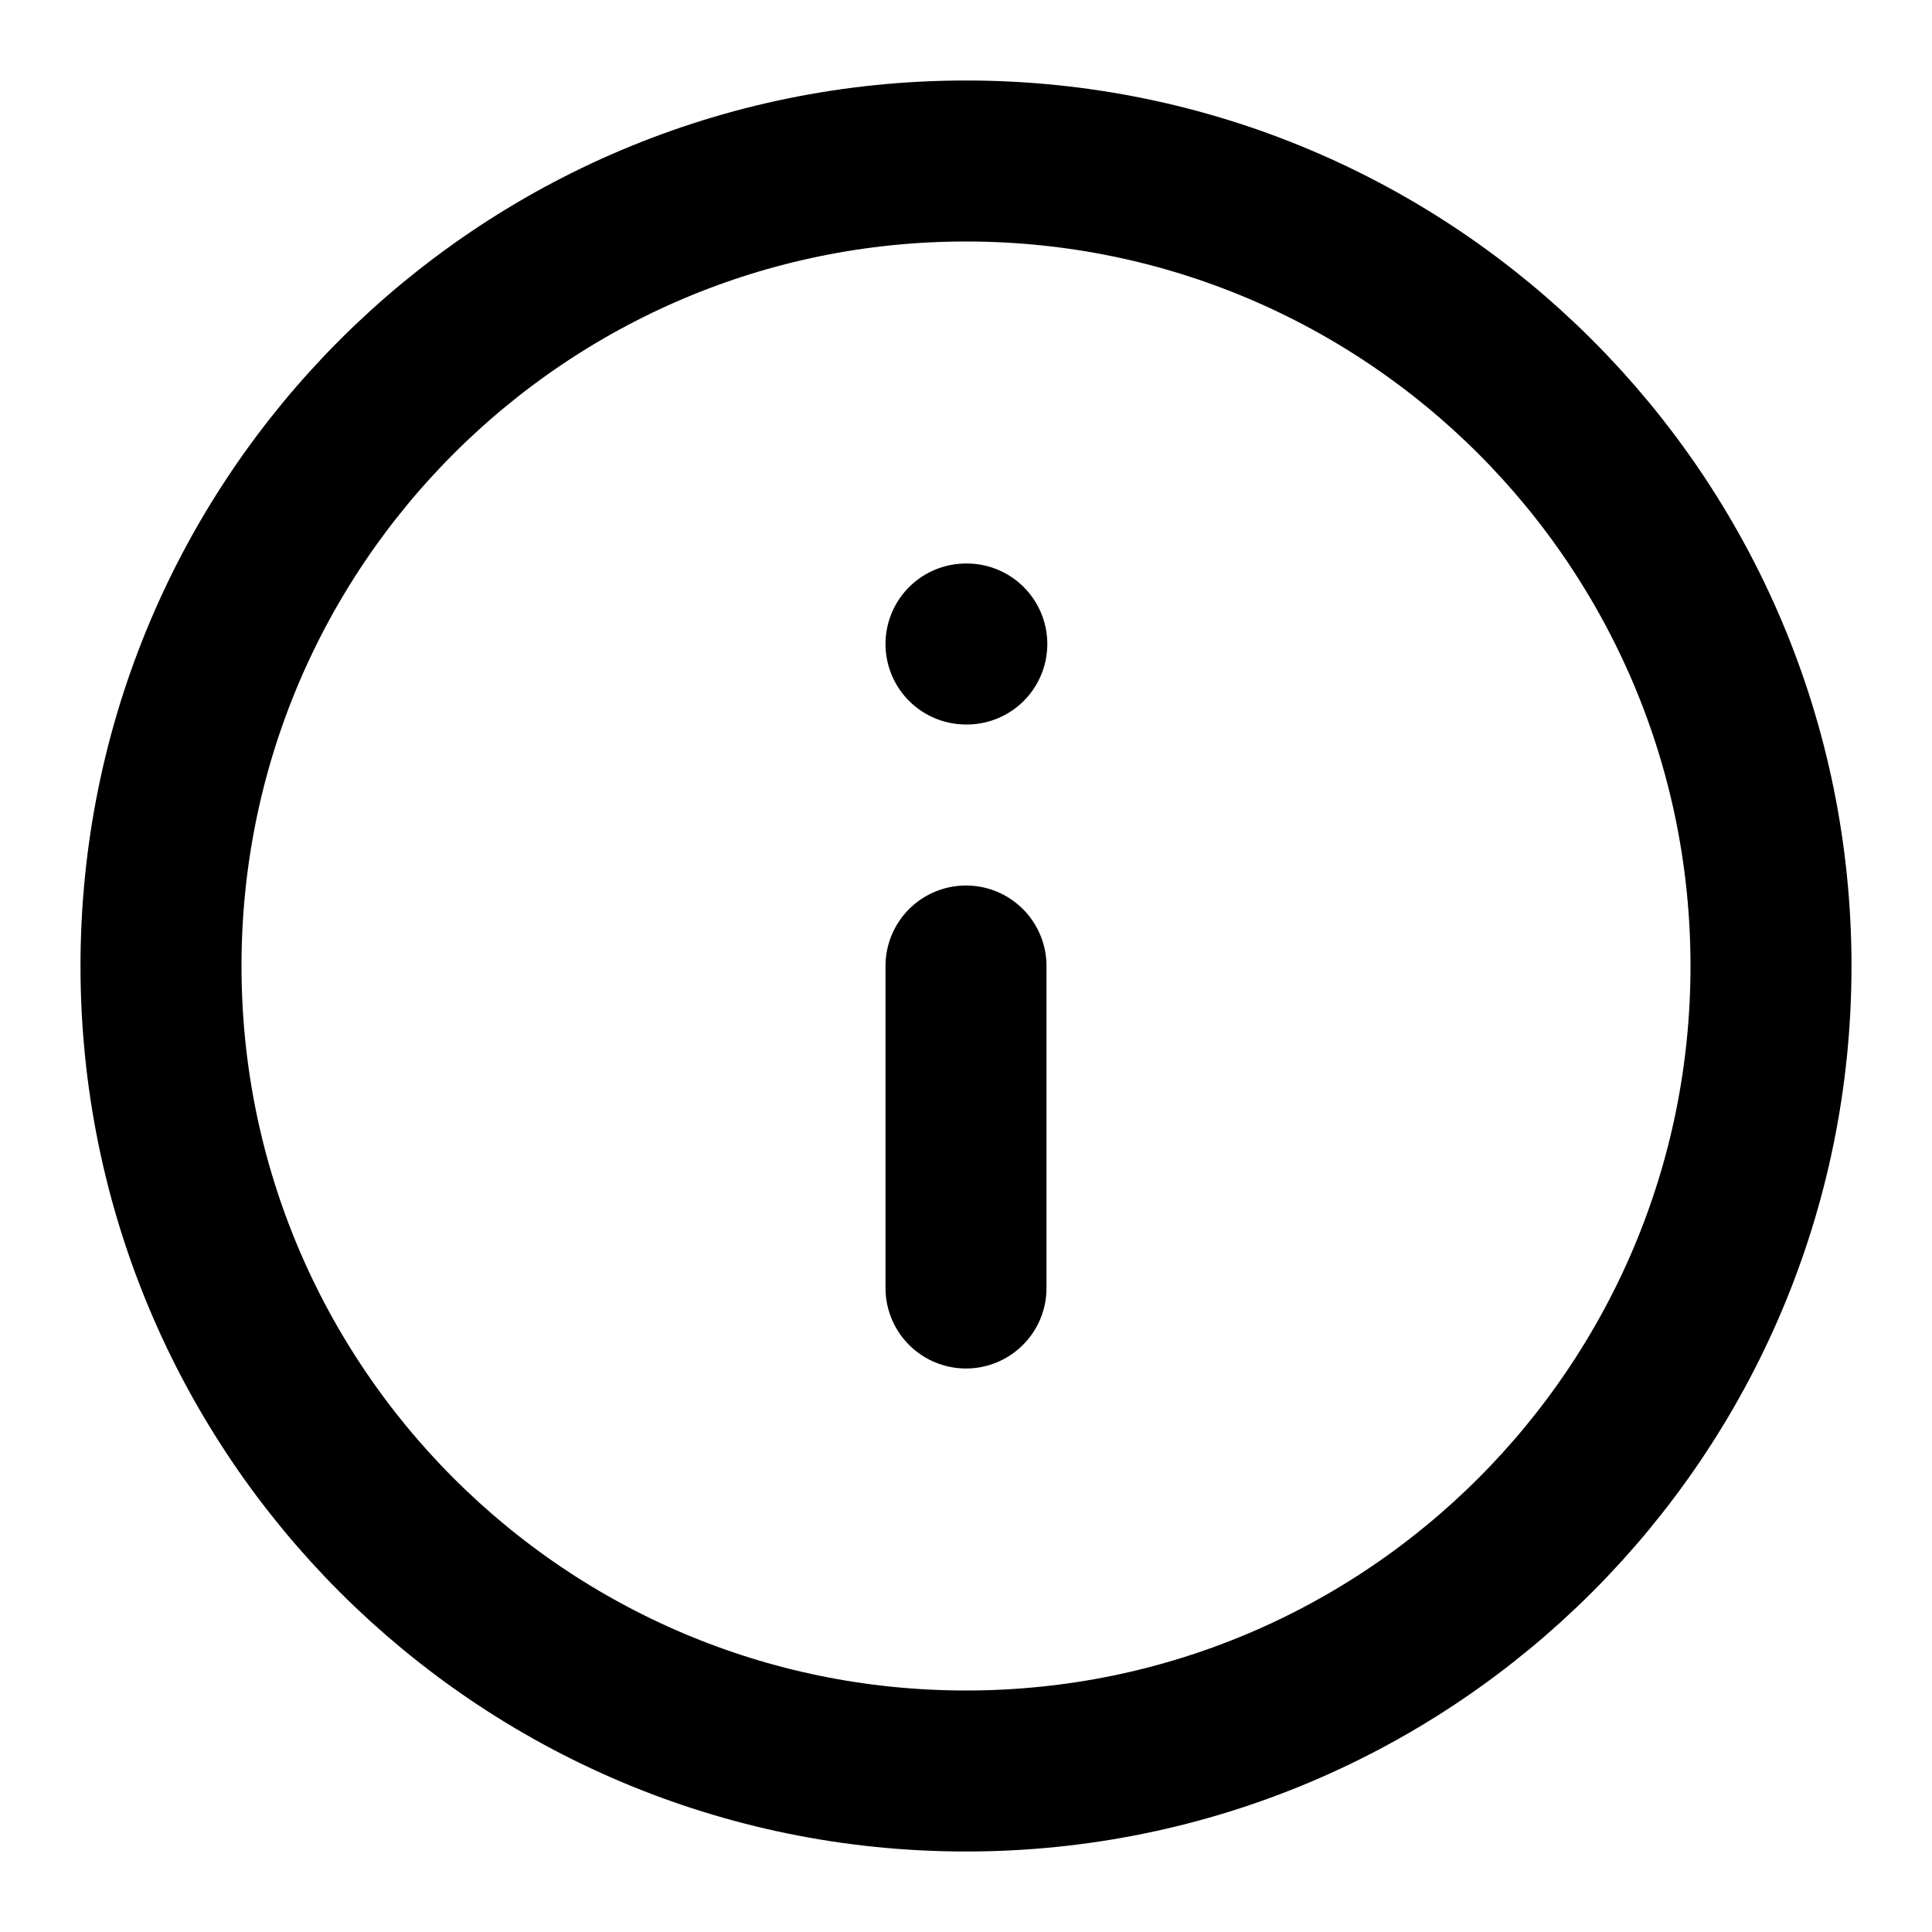
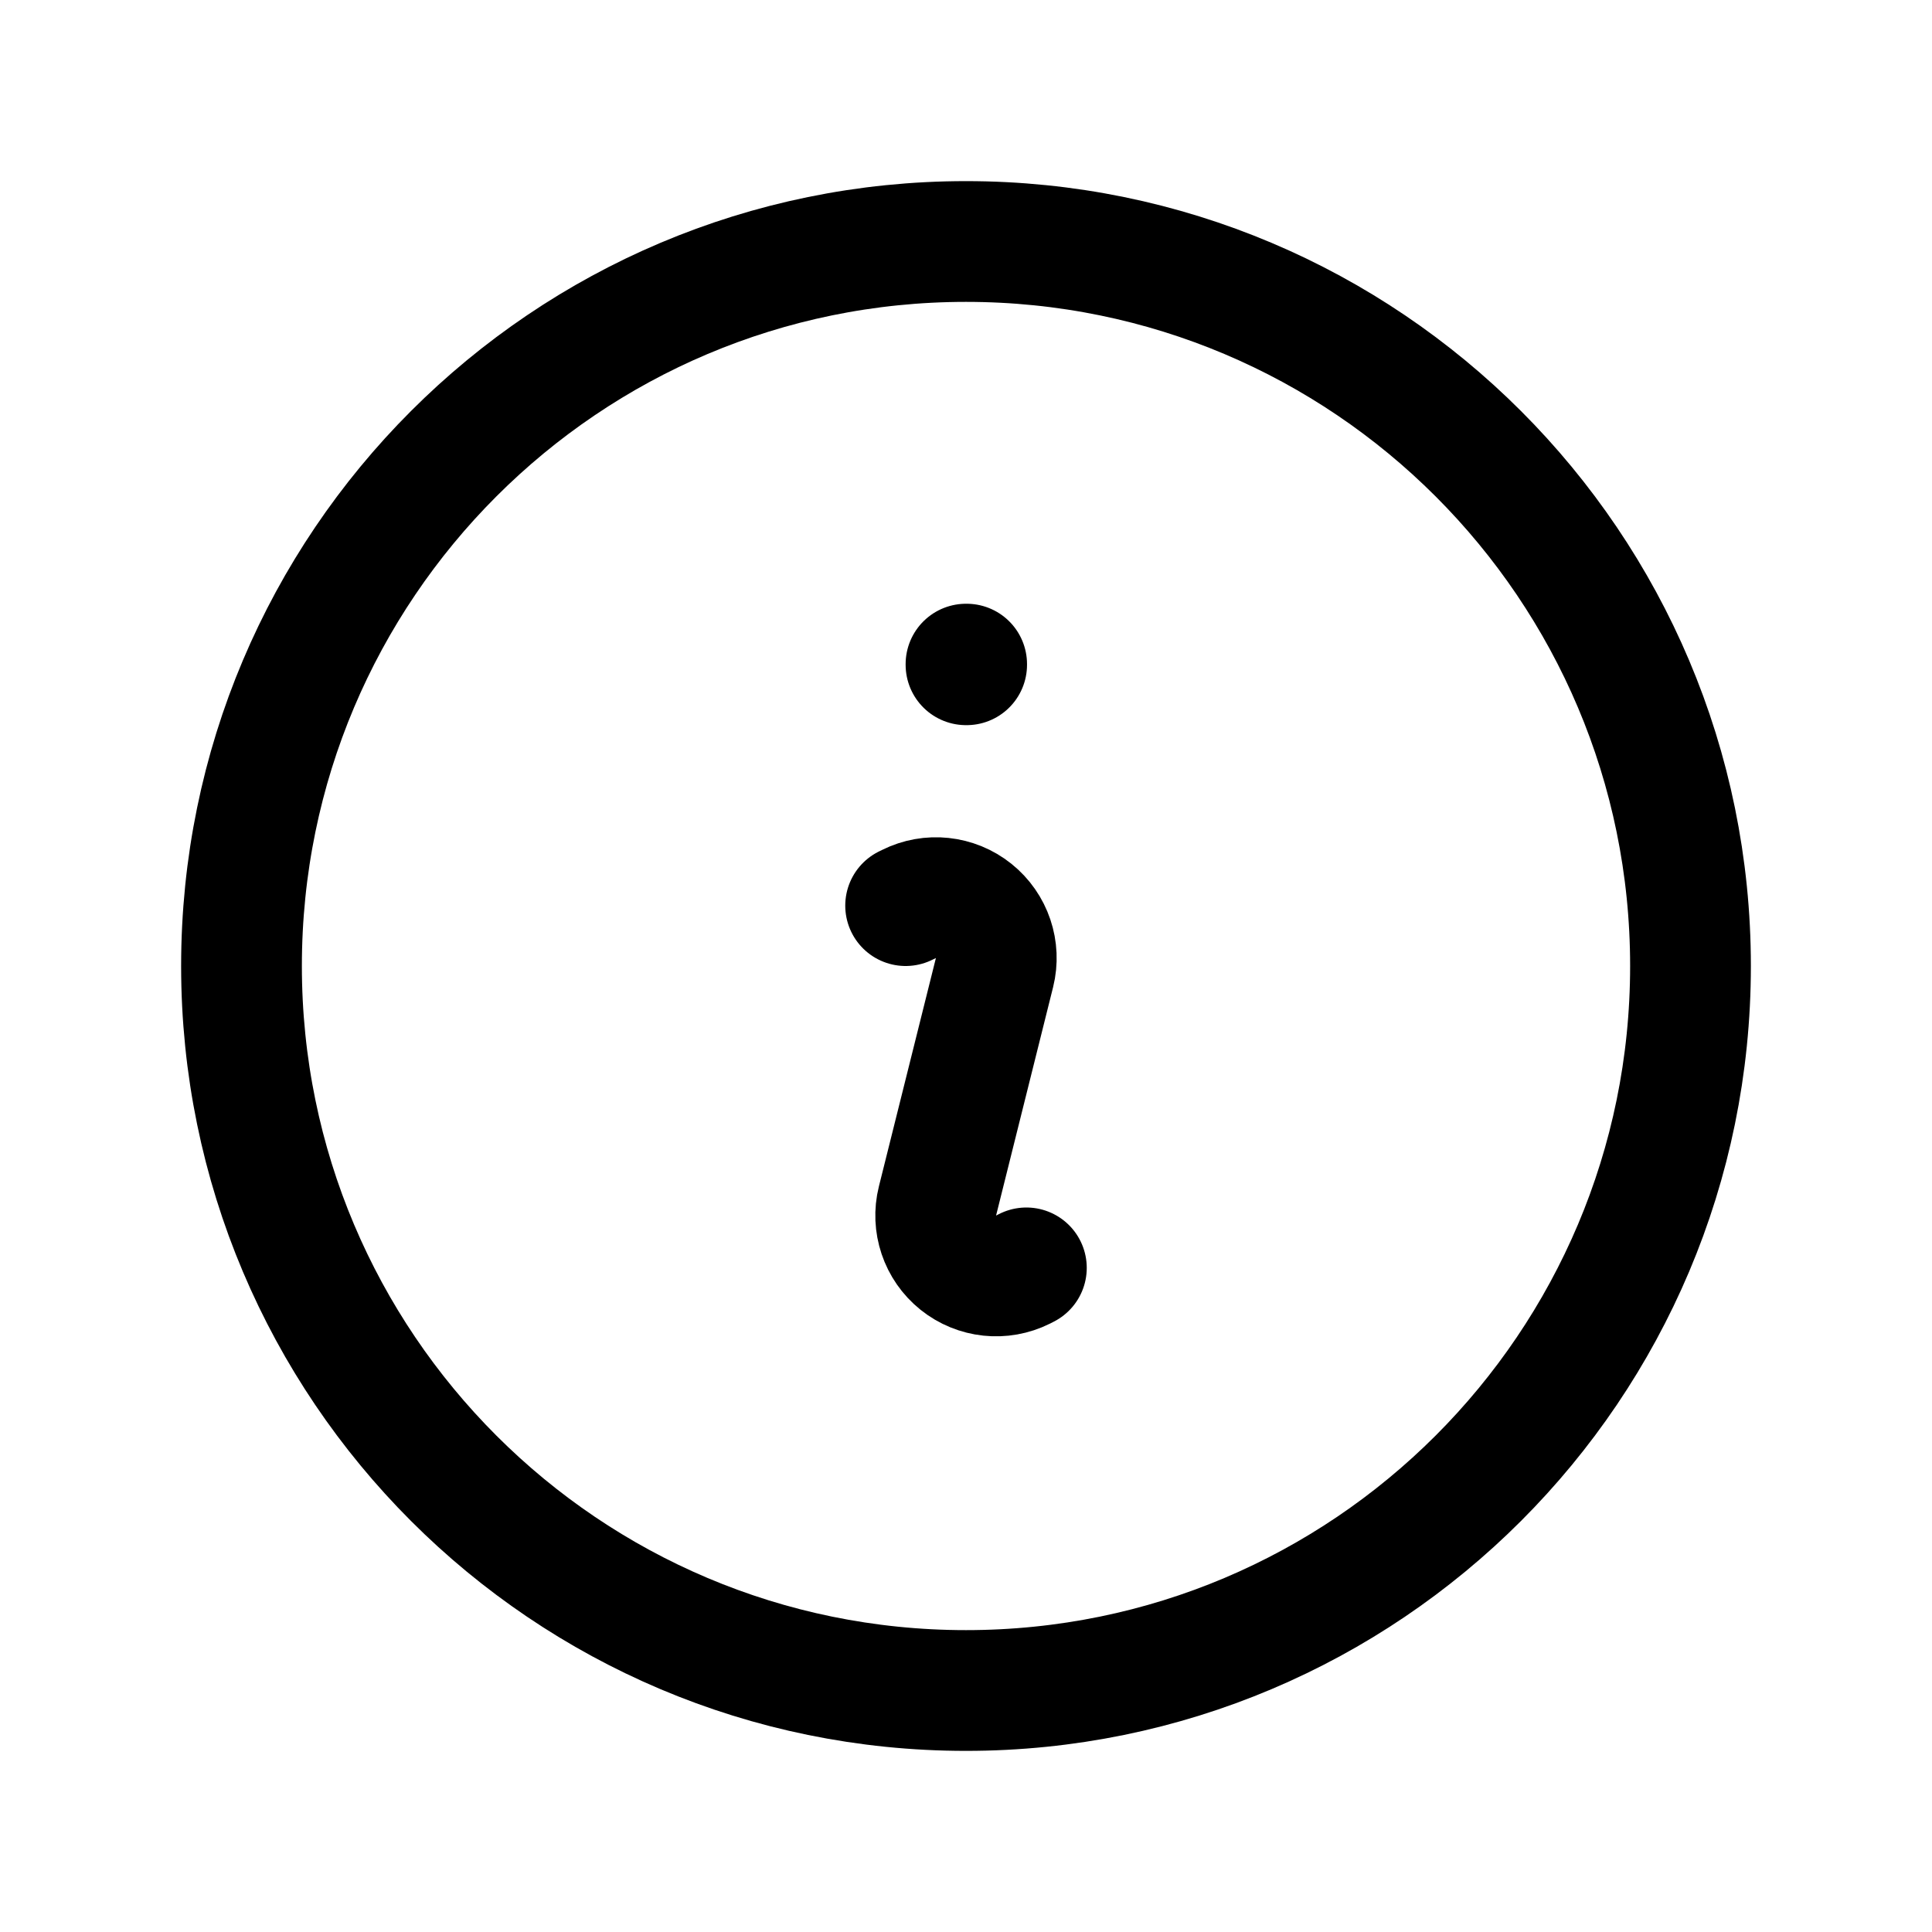
- <svg xmlns="http://www.w3.org/2000/svg" viewBox="0 0 24 24" fill="none" stroke="#000" stroke-width="2" stroke-linecap="round" stroke-linejoin="round">
-   <circle cx="12" cy="12" r="10" />
-   <path d="M12 16v-4" />
-   <path d="M12 8h.01" />
+ <svg xmlns="http://www.w3.org/2000/svg" viewBox="0 0 24 24" fill="none" stroke="#000" stroke-width="1.5" stroke-linecap="round" stroke-linejoin="round">
+   <path d="m11.25 11.25.041-.02a.75.75 0 0 1 1.063.852l-.708 2.836a.75.75 0 0 0 1.063.853l.041-.021M21 12a9 9 0 1 1-18 0 9 9 0 0 1 18 0Zm-9-3.75h.008v.008H12V8.25Z" />
</svg>
